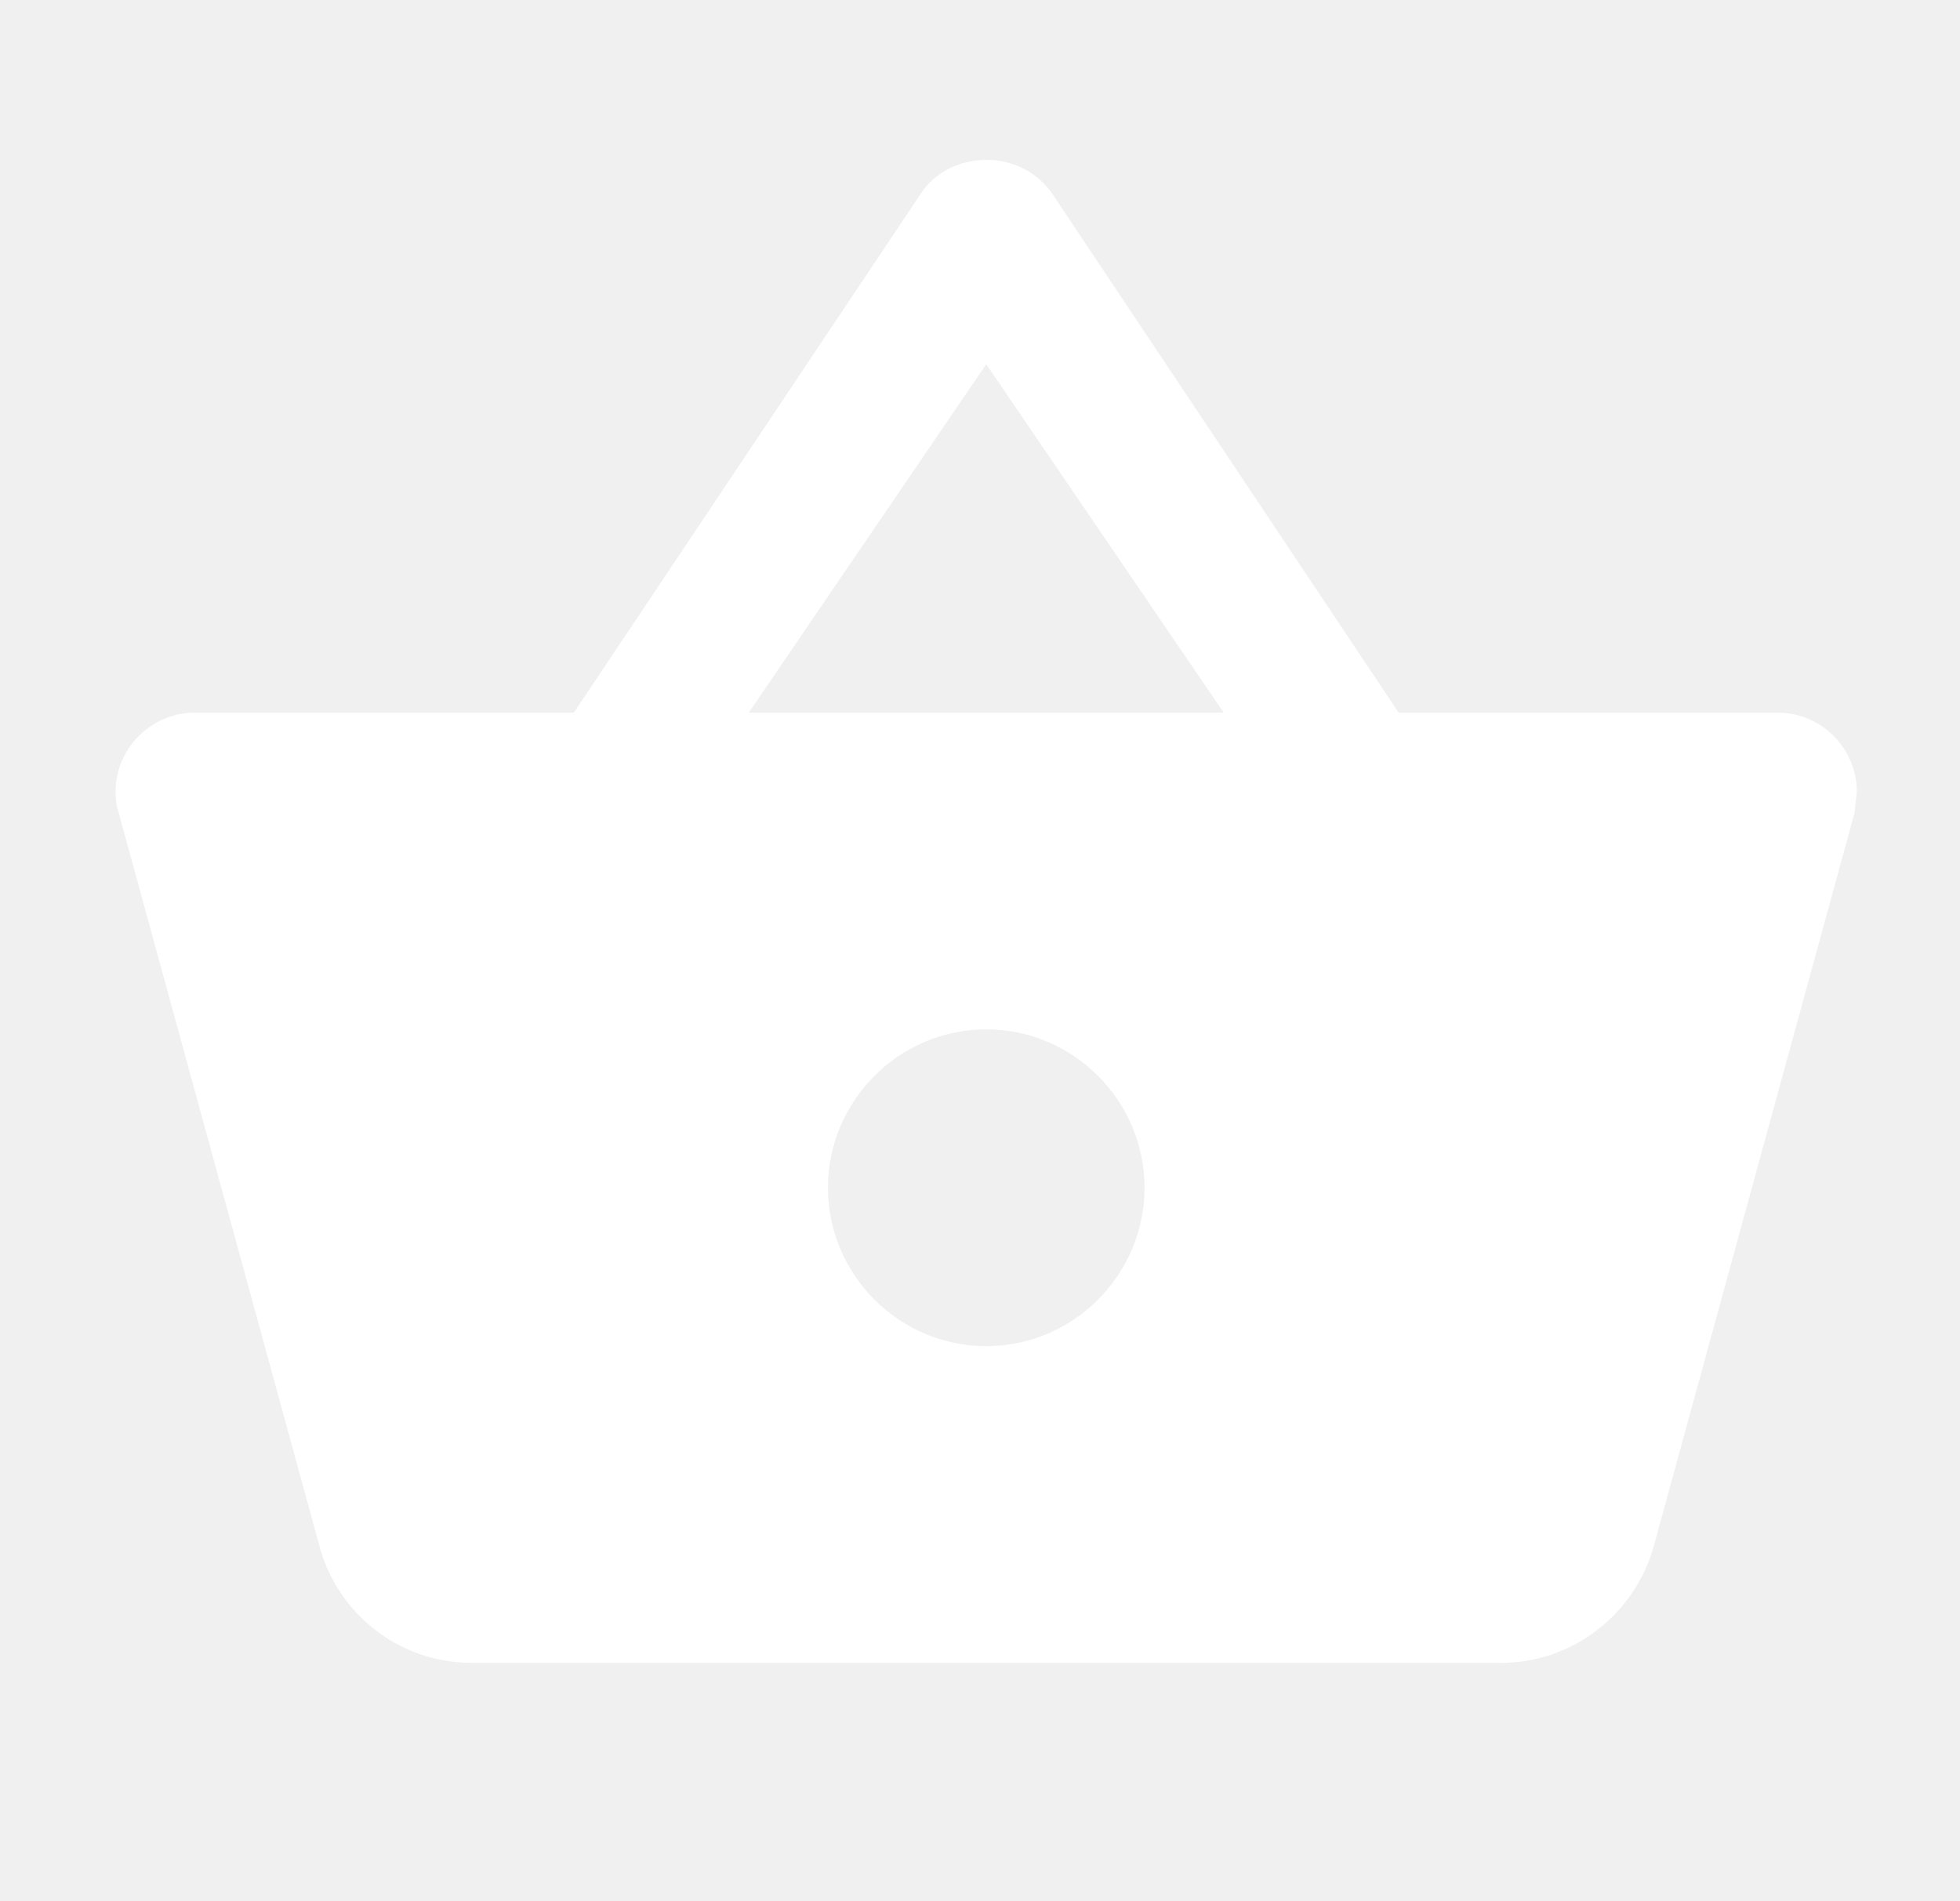
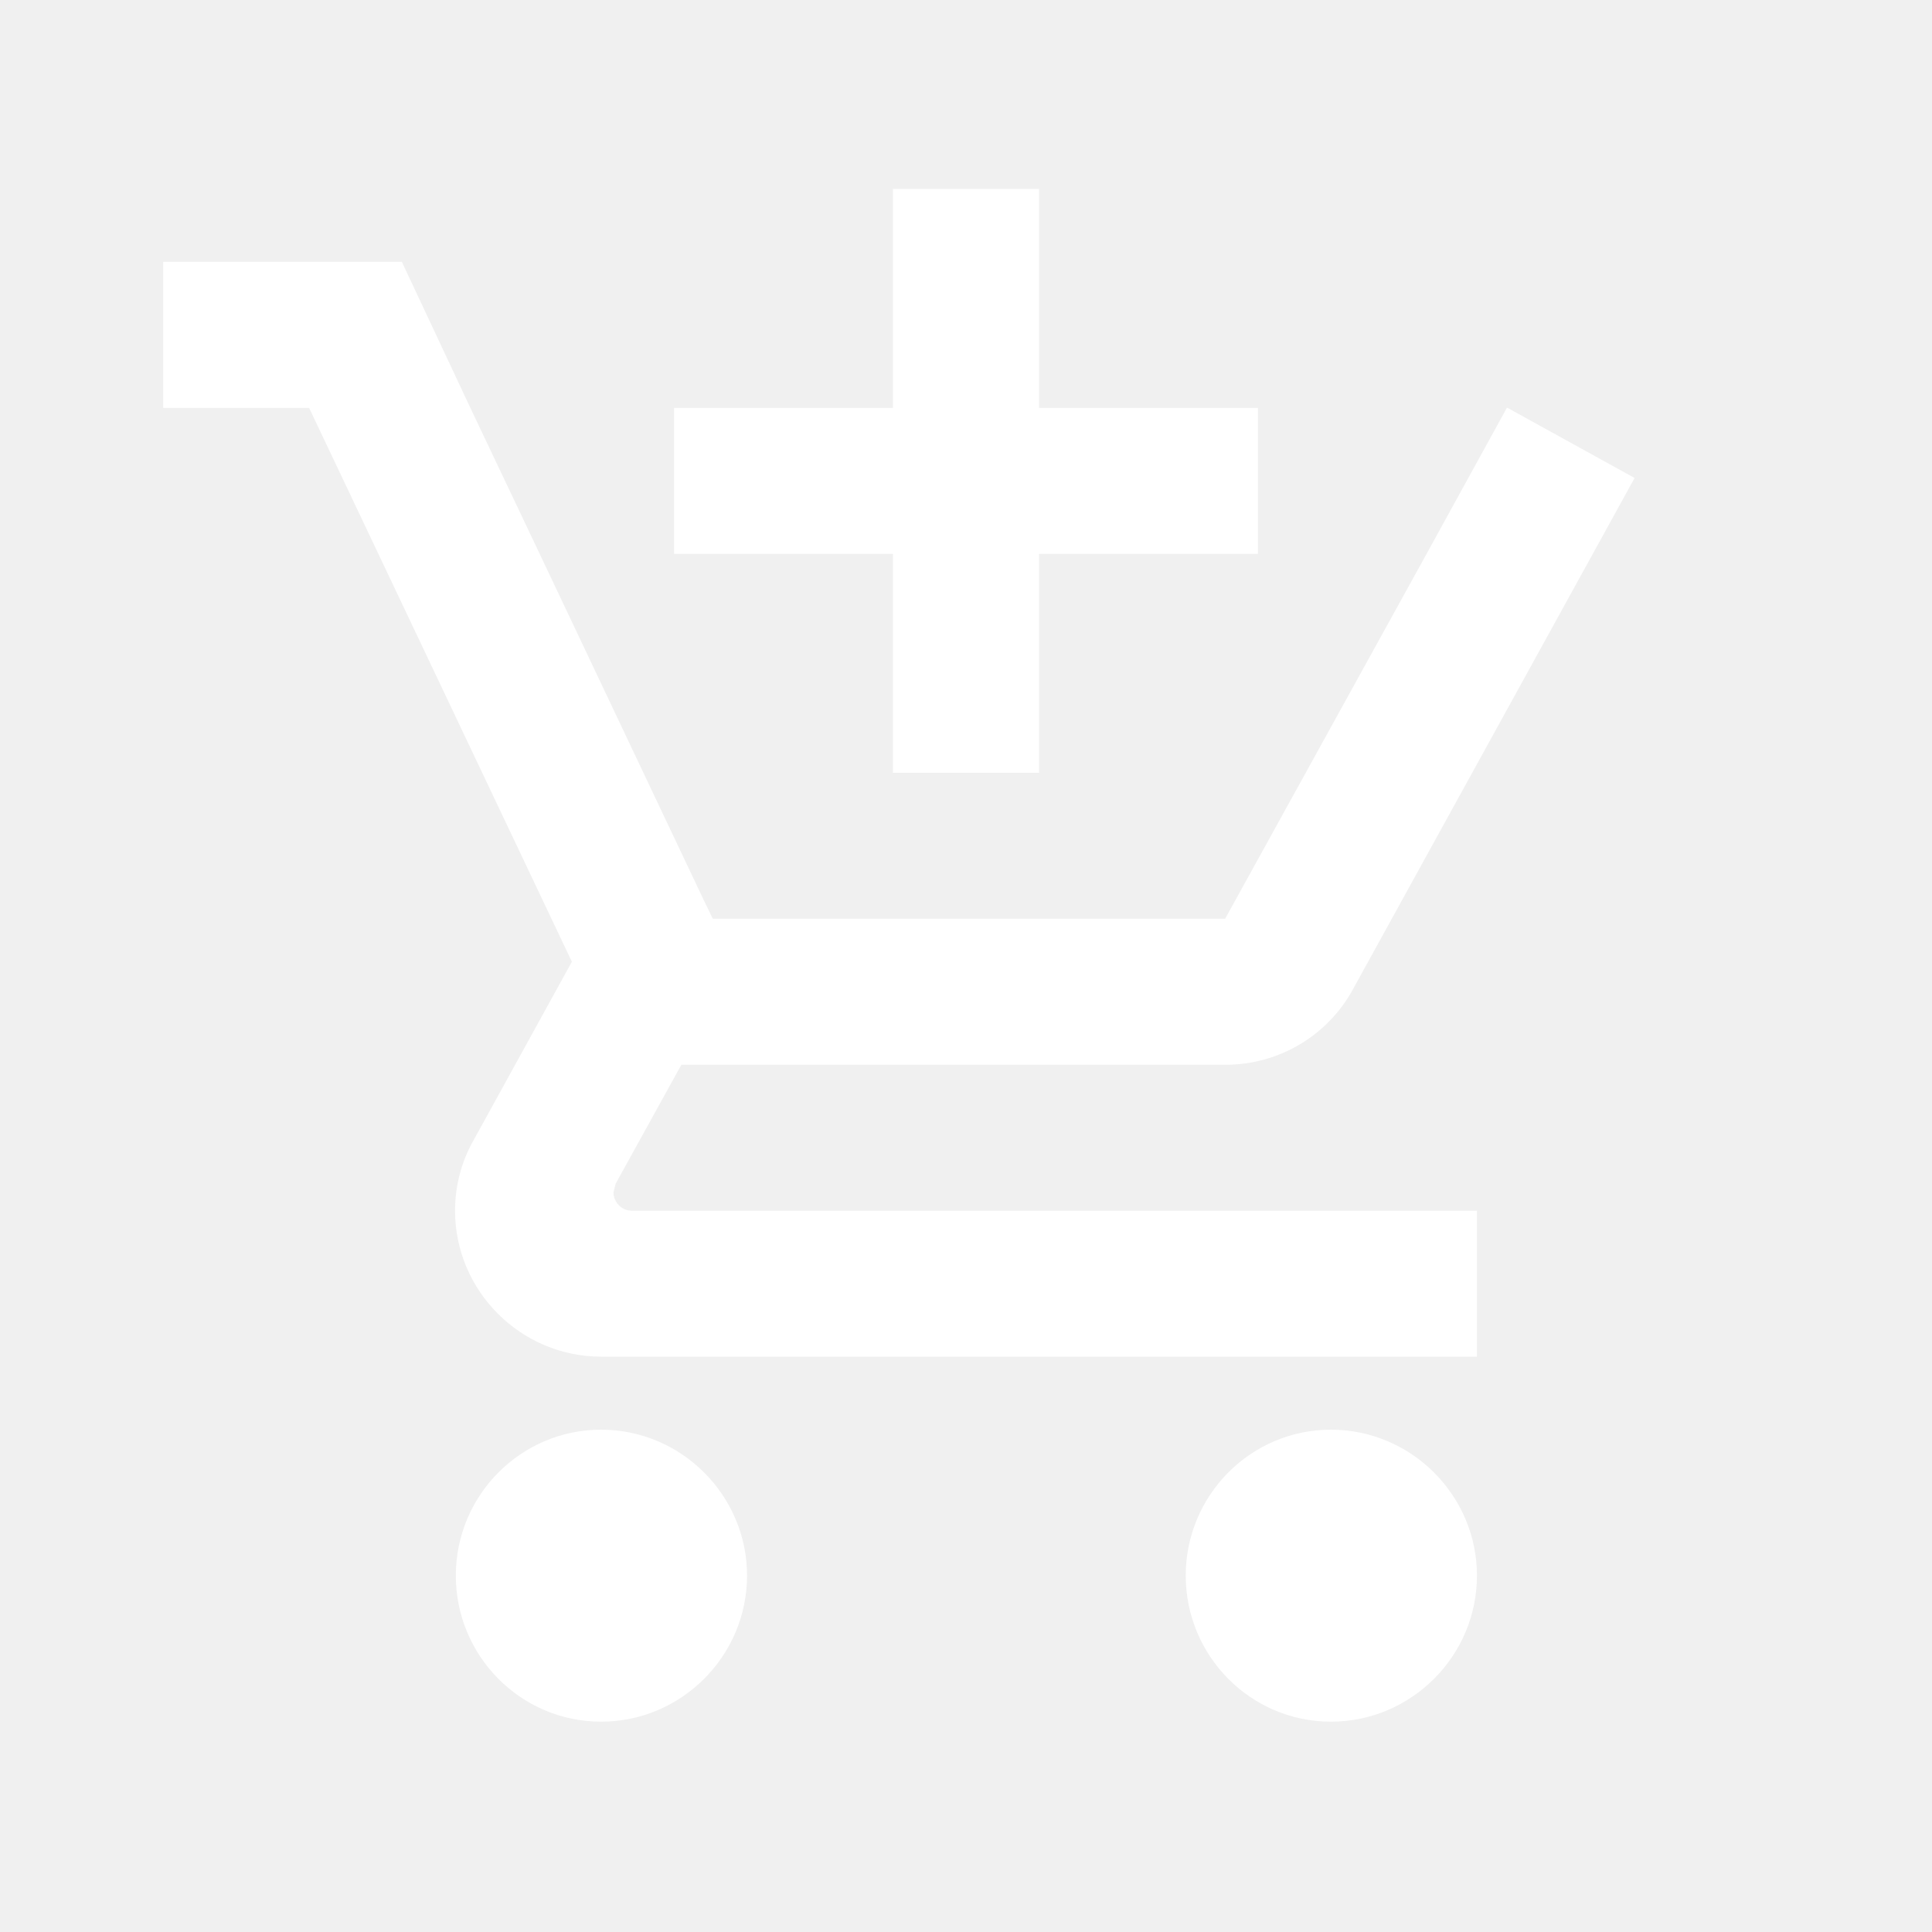
- <svg xmlns="http://www.w3.org/2000/svg" width="33" height="32" viewBox="0 0 33 32" fill="none">
-   <path d="M23.548 12L17.711 3.253C17.586 3.077 17.42 2.933 17.227 2.836C17.035 2.738 16.821 2.689 16.605 2.693C16.178 2.693 15.752 2.88 15.499 3.267L9.662 12H3.279C2.546 12 1.946 12.6 1.946 13.333C1.946 13.453 1.96 13.573 2 13.693L5.384 26.053C5.691 27.173 6.717 28 7.943 28H25.267C26.493 28 27.519 27.173 27.839 26.053L31.223 13.693L31.263 13.333C31.263 12.6 30.664 12 29.931 12H23.548ZM12.607 12L16.605 6.133L20.603 12H12.607ZM16.605 22.667C15.139 22.667 13.94 21.467 13.94 20C13.94 18.533 15.139 17.333 16.605 17.333C18.071 17.333 19.27 18.533 19.27 20C19.27 21.467 18.071 22.667 16.605 22.667Z" fill="white" />
+ <svg xmlns="http://www.w3.org/2000/svg" width="15" height="15" fill="none">
+   <g clip-path="url(#prefix__clip0_1_390)">
+     <path d="M6.933 6h1.134V4.3h1.7V3.167h-1.7v-1.7H6.933v1.7h-1.7V4.3h1.7V6zm-2.266 5.1c-.624 0-1.128.51-1.128 1.133 0 .624.504 1.134 1.128 1.134.623 0 1.133-.51 1.133-1.134 0-.623-.51-1.133-1.133-1.133zm5.666 0c-.623 0-1.127.51-1.127 1.133 0 .624.504 1.134 1.127 1.134.624 0 1.134-.51 1.134-1.134 0-.623-.51-1.133-1.134-1.133zm-5.57-1.842l.017-.068.51-.923h4.222c.425 0 .799-.233.991-.584l2.188-3.972-.986-.544h-.006L11.076 4.3 9.512 7.133H5.534L5.46 6.98 4.19 4.3l-.538-1.133-.532-1.134H1.267v1.134H2.4l2.04 4.3-.765 1.389c-.09.159-.142.346-.142.544 0 .623.51 1.133 1.134 1.133h6.8V9.4H4.905a.144.144 0 01-.142-.142z" fill="#fff" />
+   </g>
+   <defs>
+     <clipPath id="prefix__clip0_1_390">
+       <path fill="#fff" transform="translate(.7 .9)" d="M0 0h13.6v13.6H0z" />
+     </clipPath>
+   </defs>
</svg>
